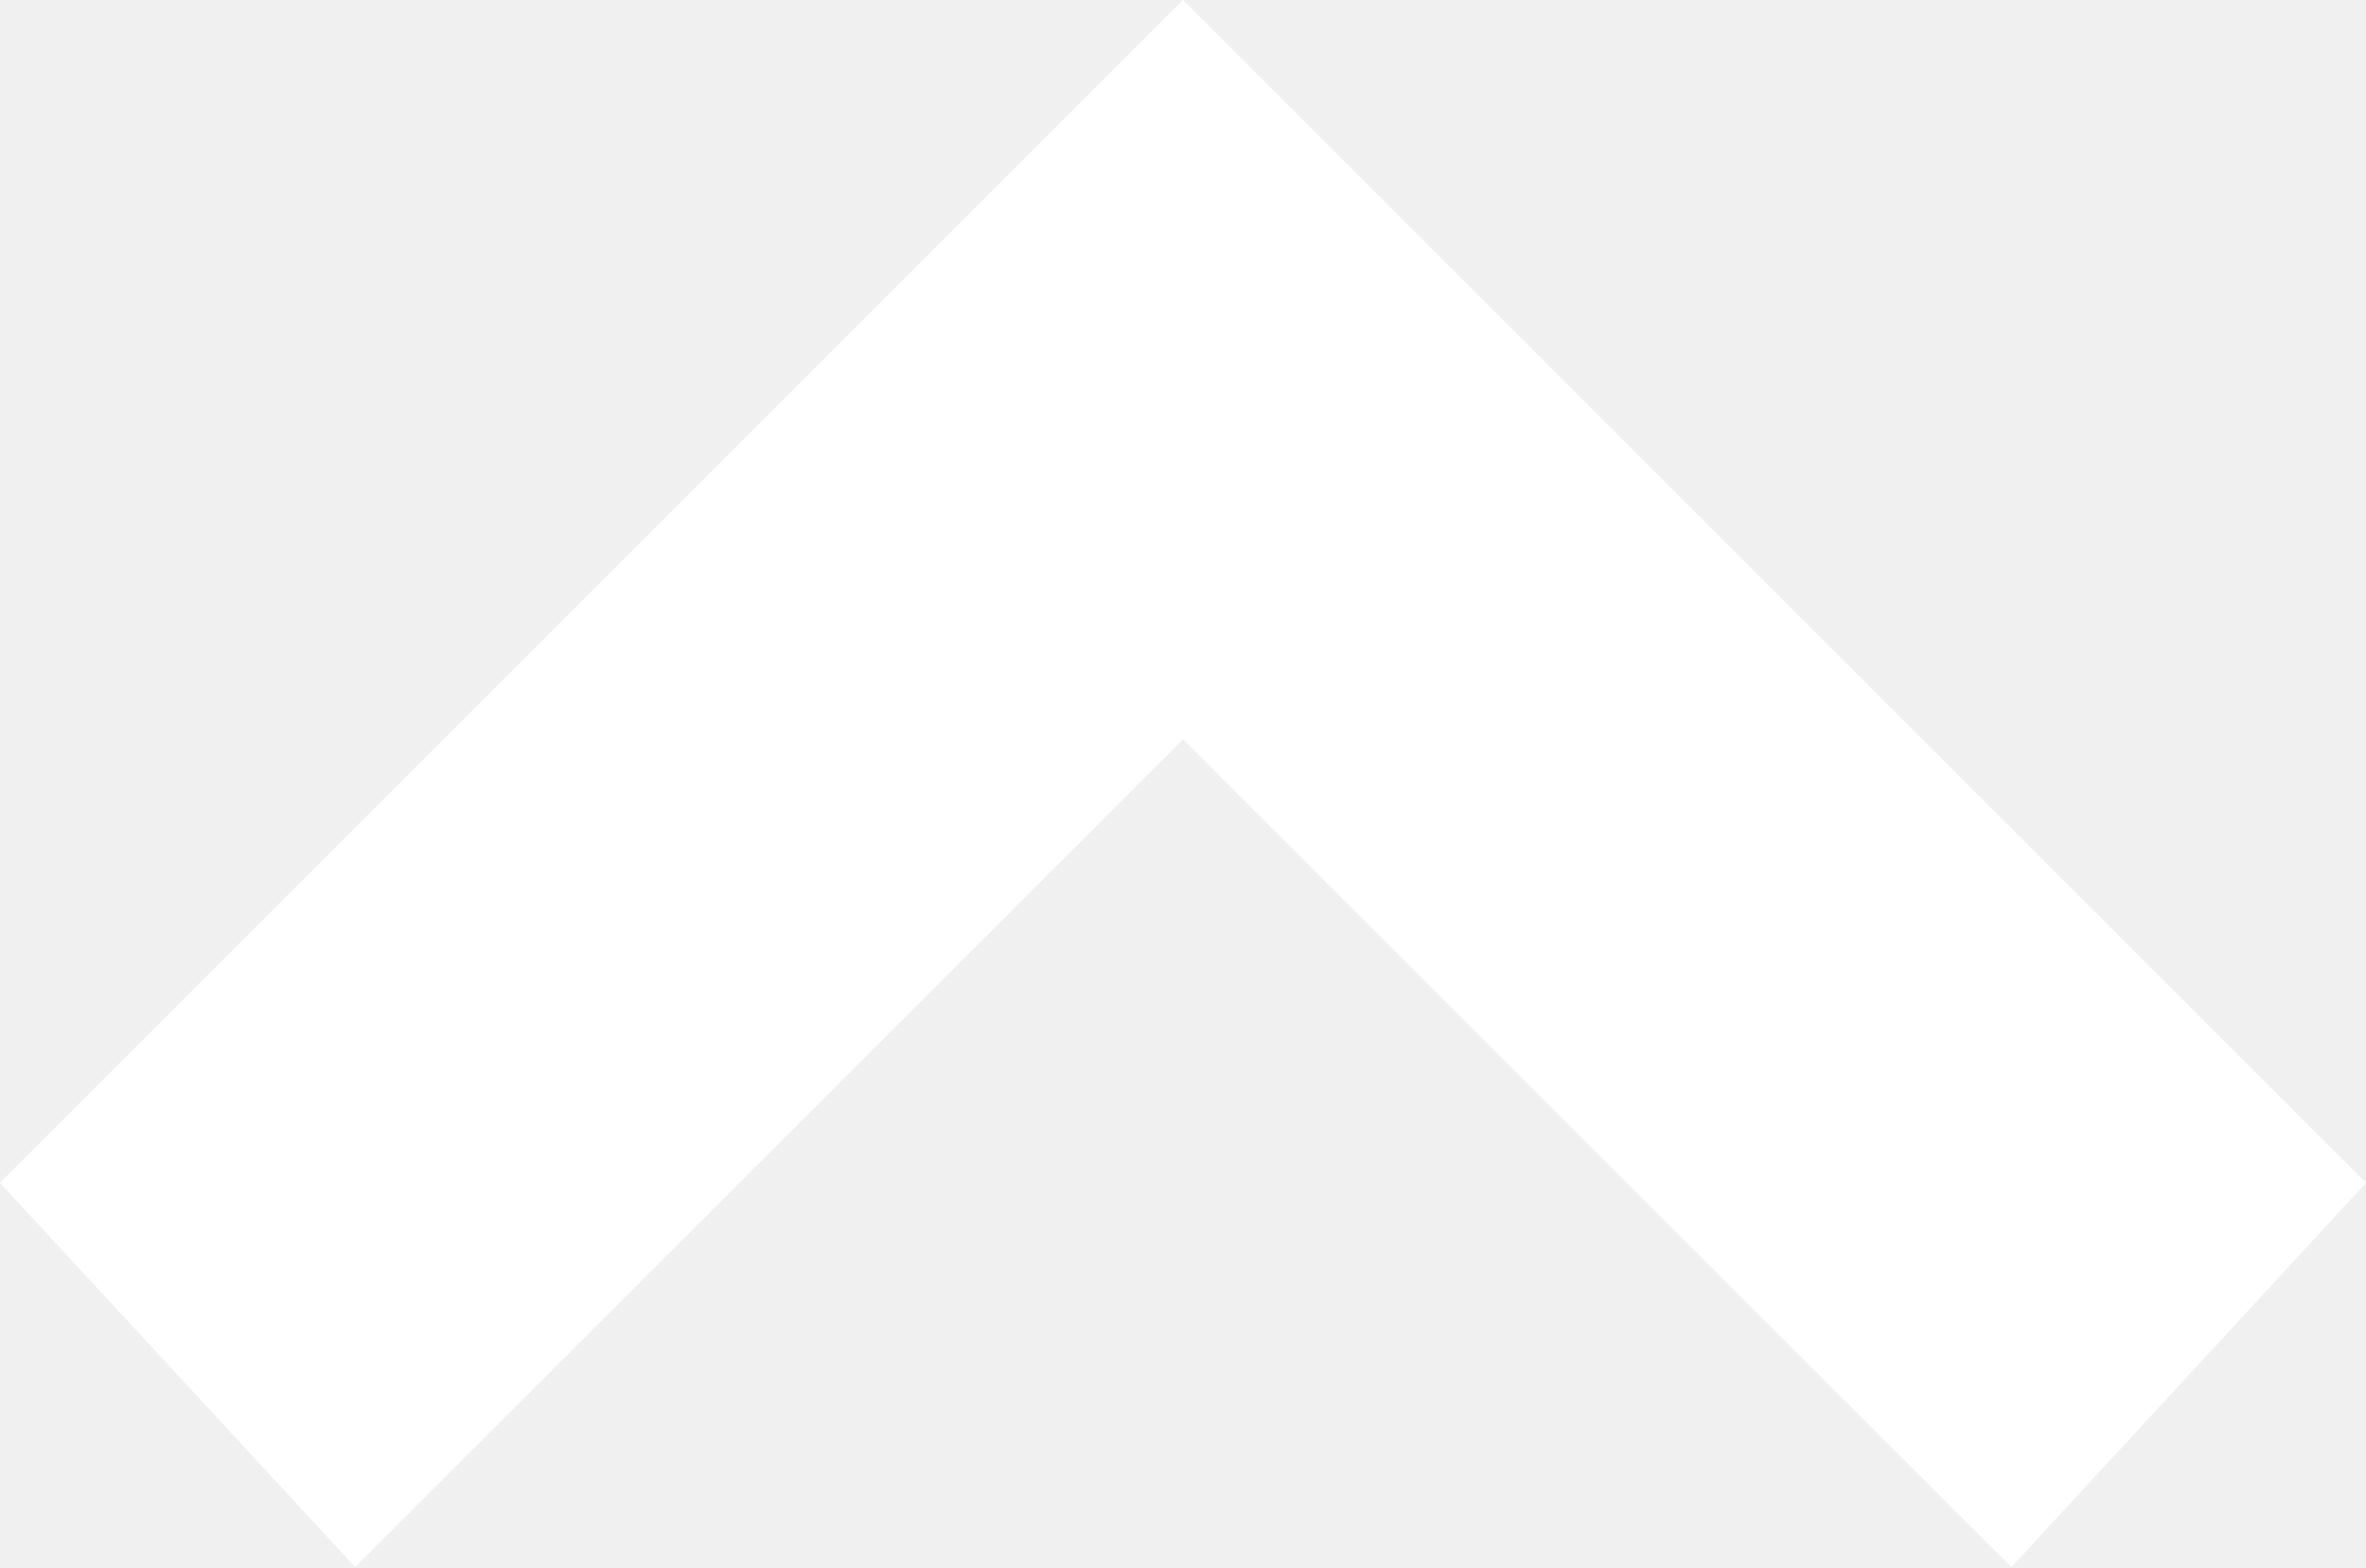
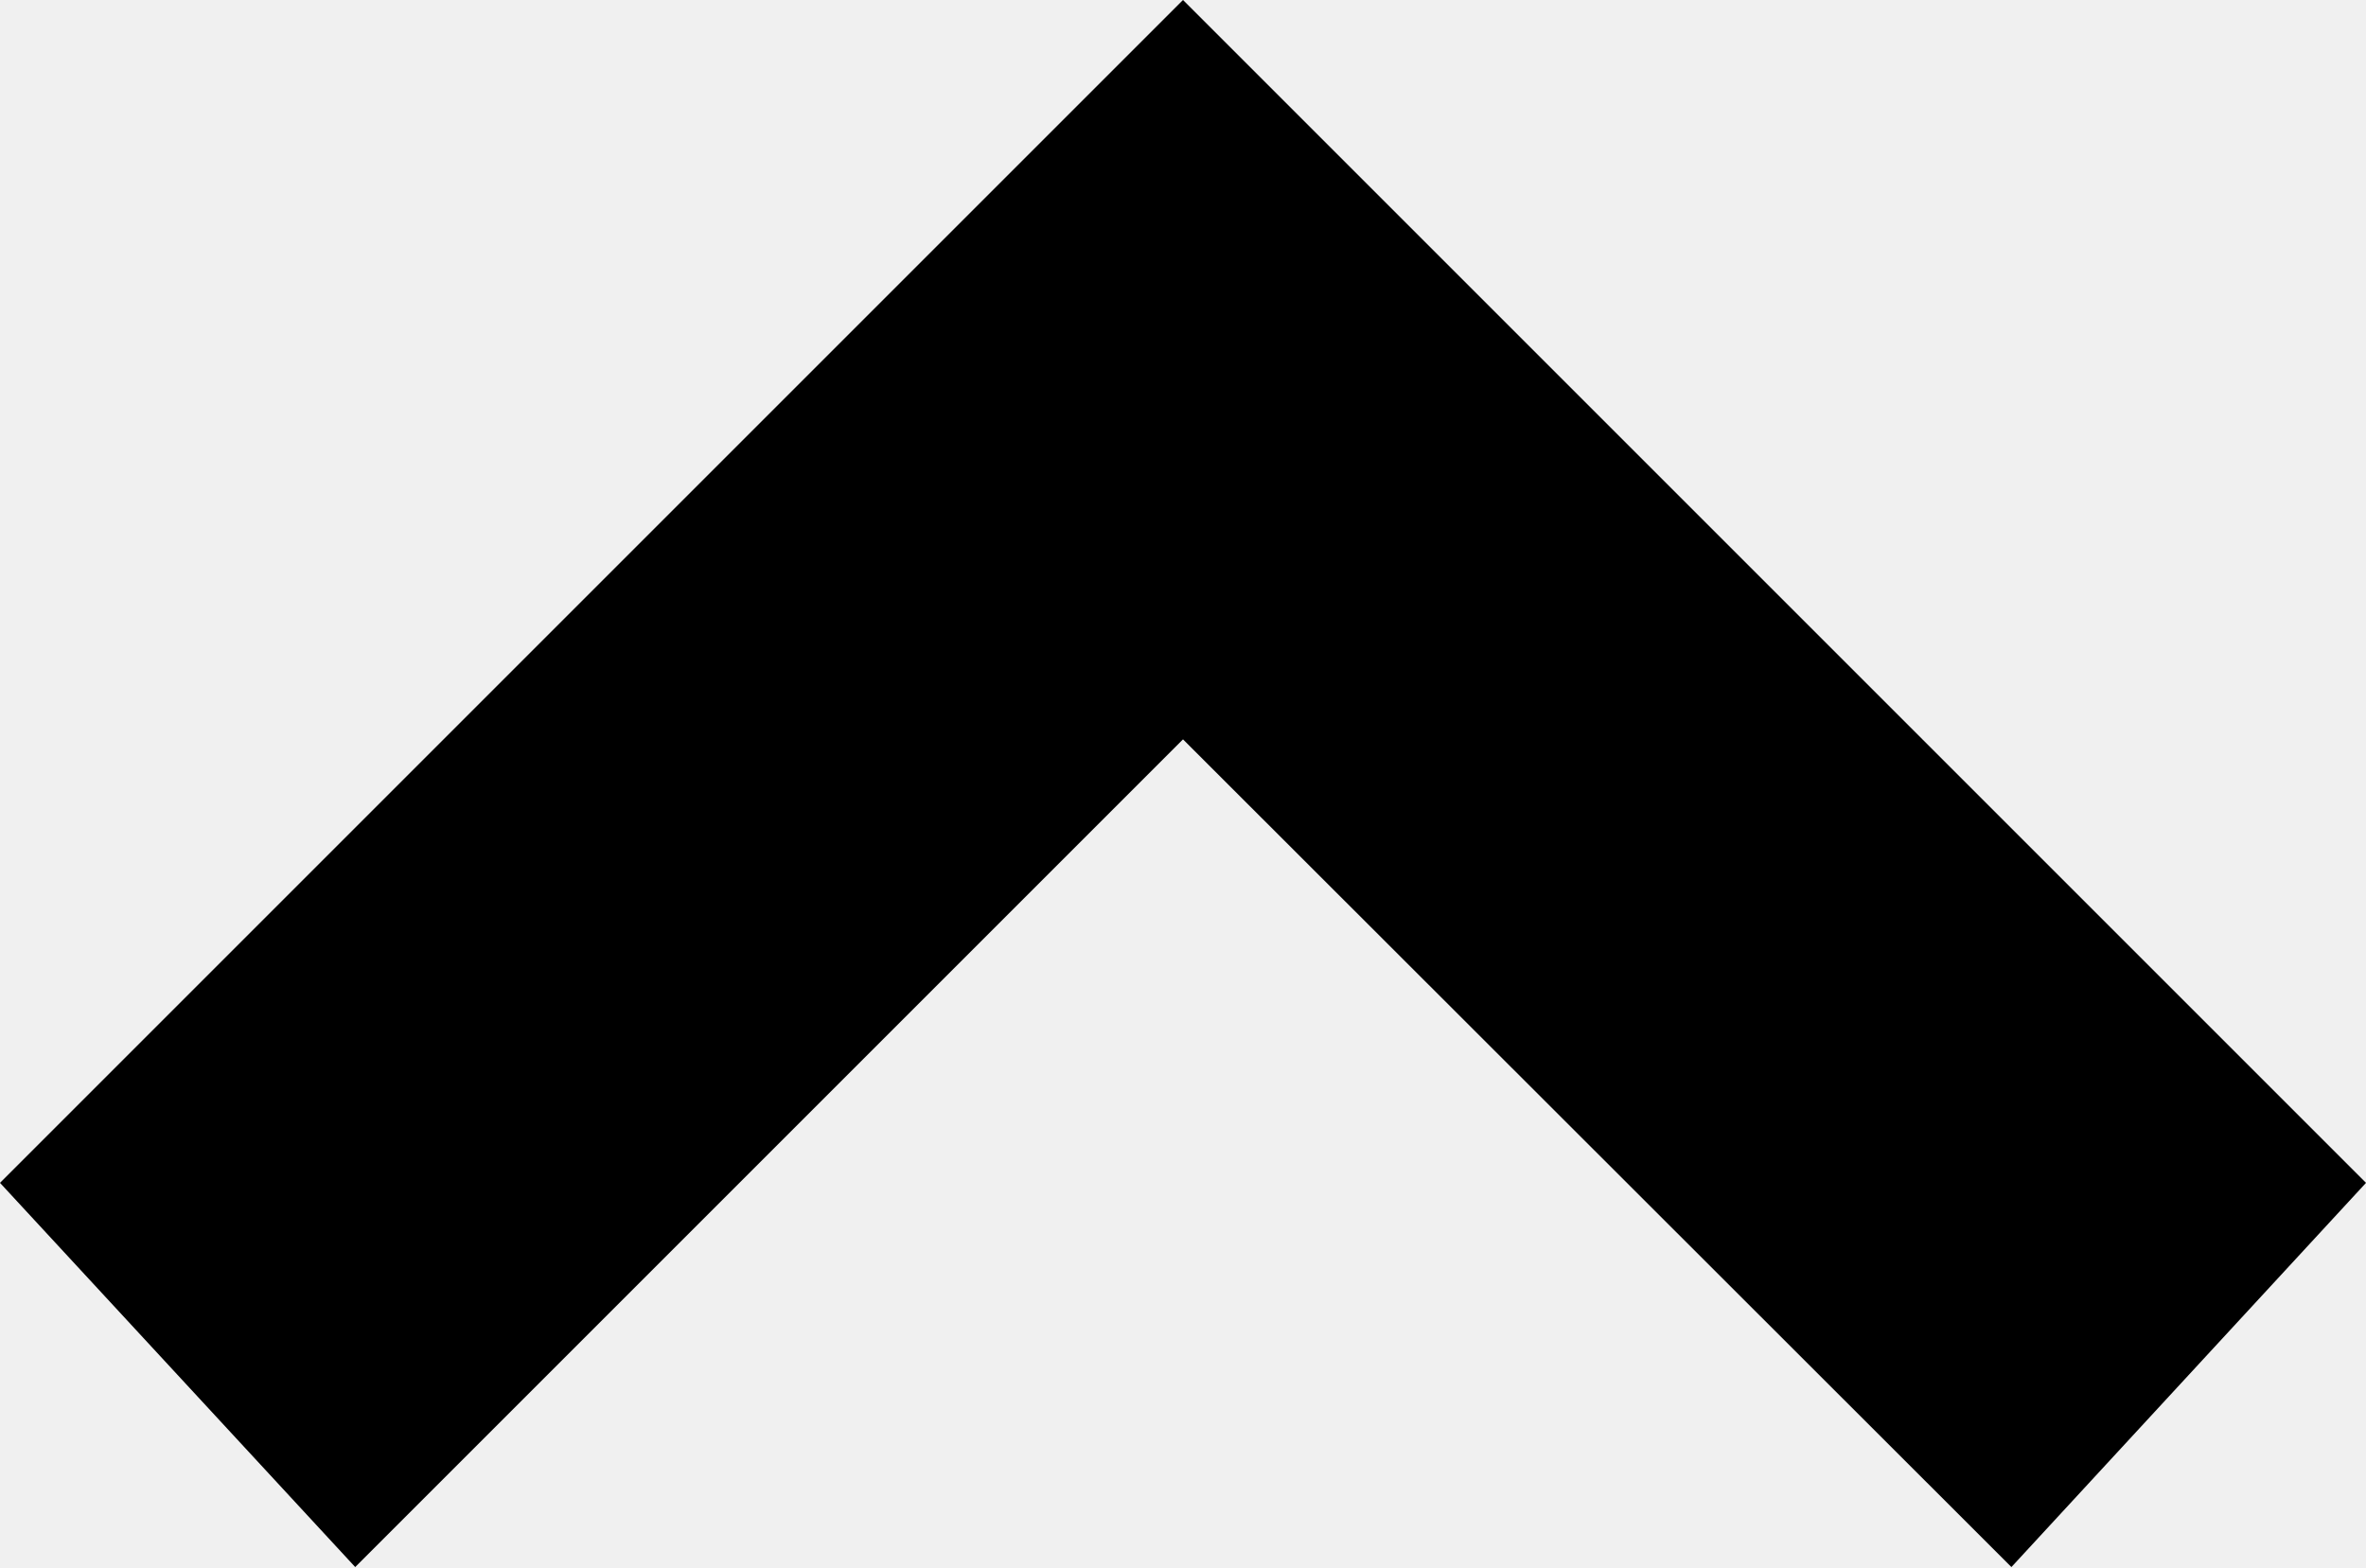
<svg xmlns="http://www.w3.org/2000/svg" id="Layer_1" data-name="Layer 1" viewBox="0 0 37.5 24.84">
-   <defs>
-     <style>.cls-1{fill:#fff;}</style>
-   </defs>
  <polygon class="cls-1" points="37.5 18.75 18.75 0 0 18.75 5.63 24.84 18.75 11.72 31.88 24.84 37.5 18.75" />
</svg>
